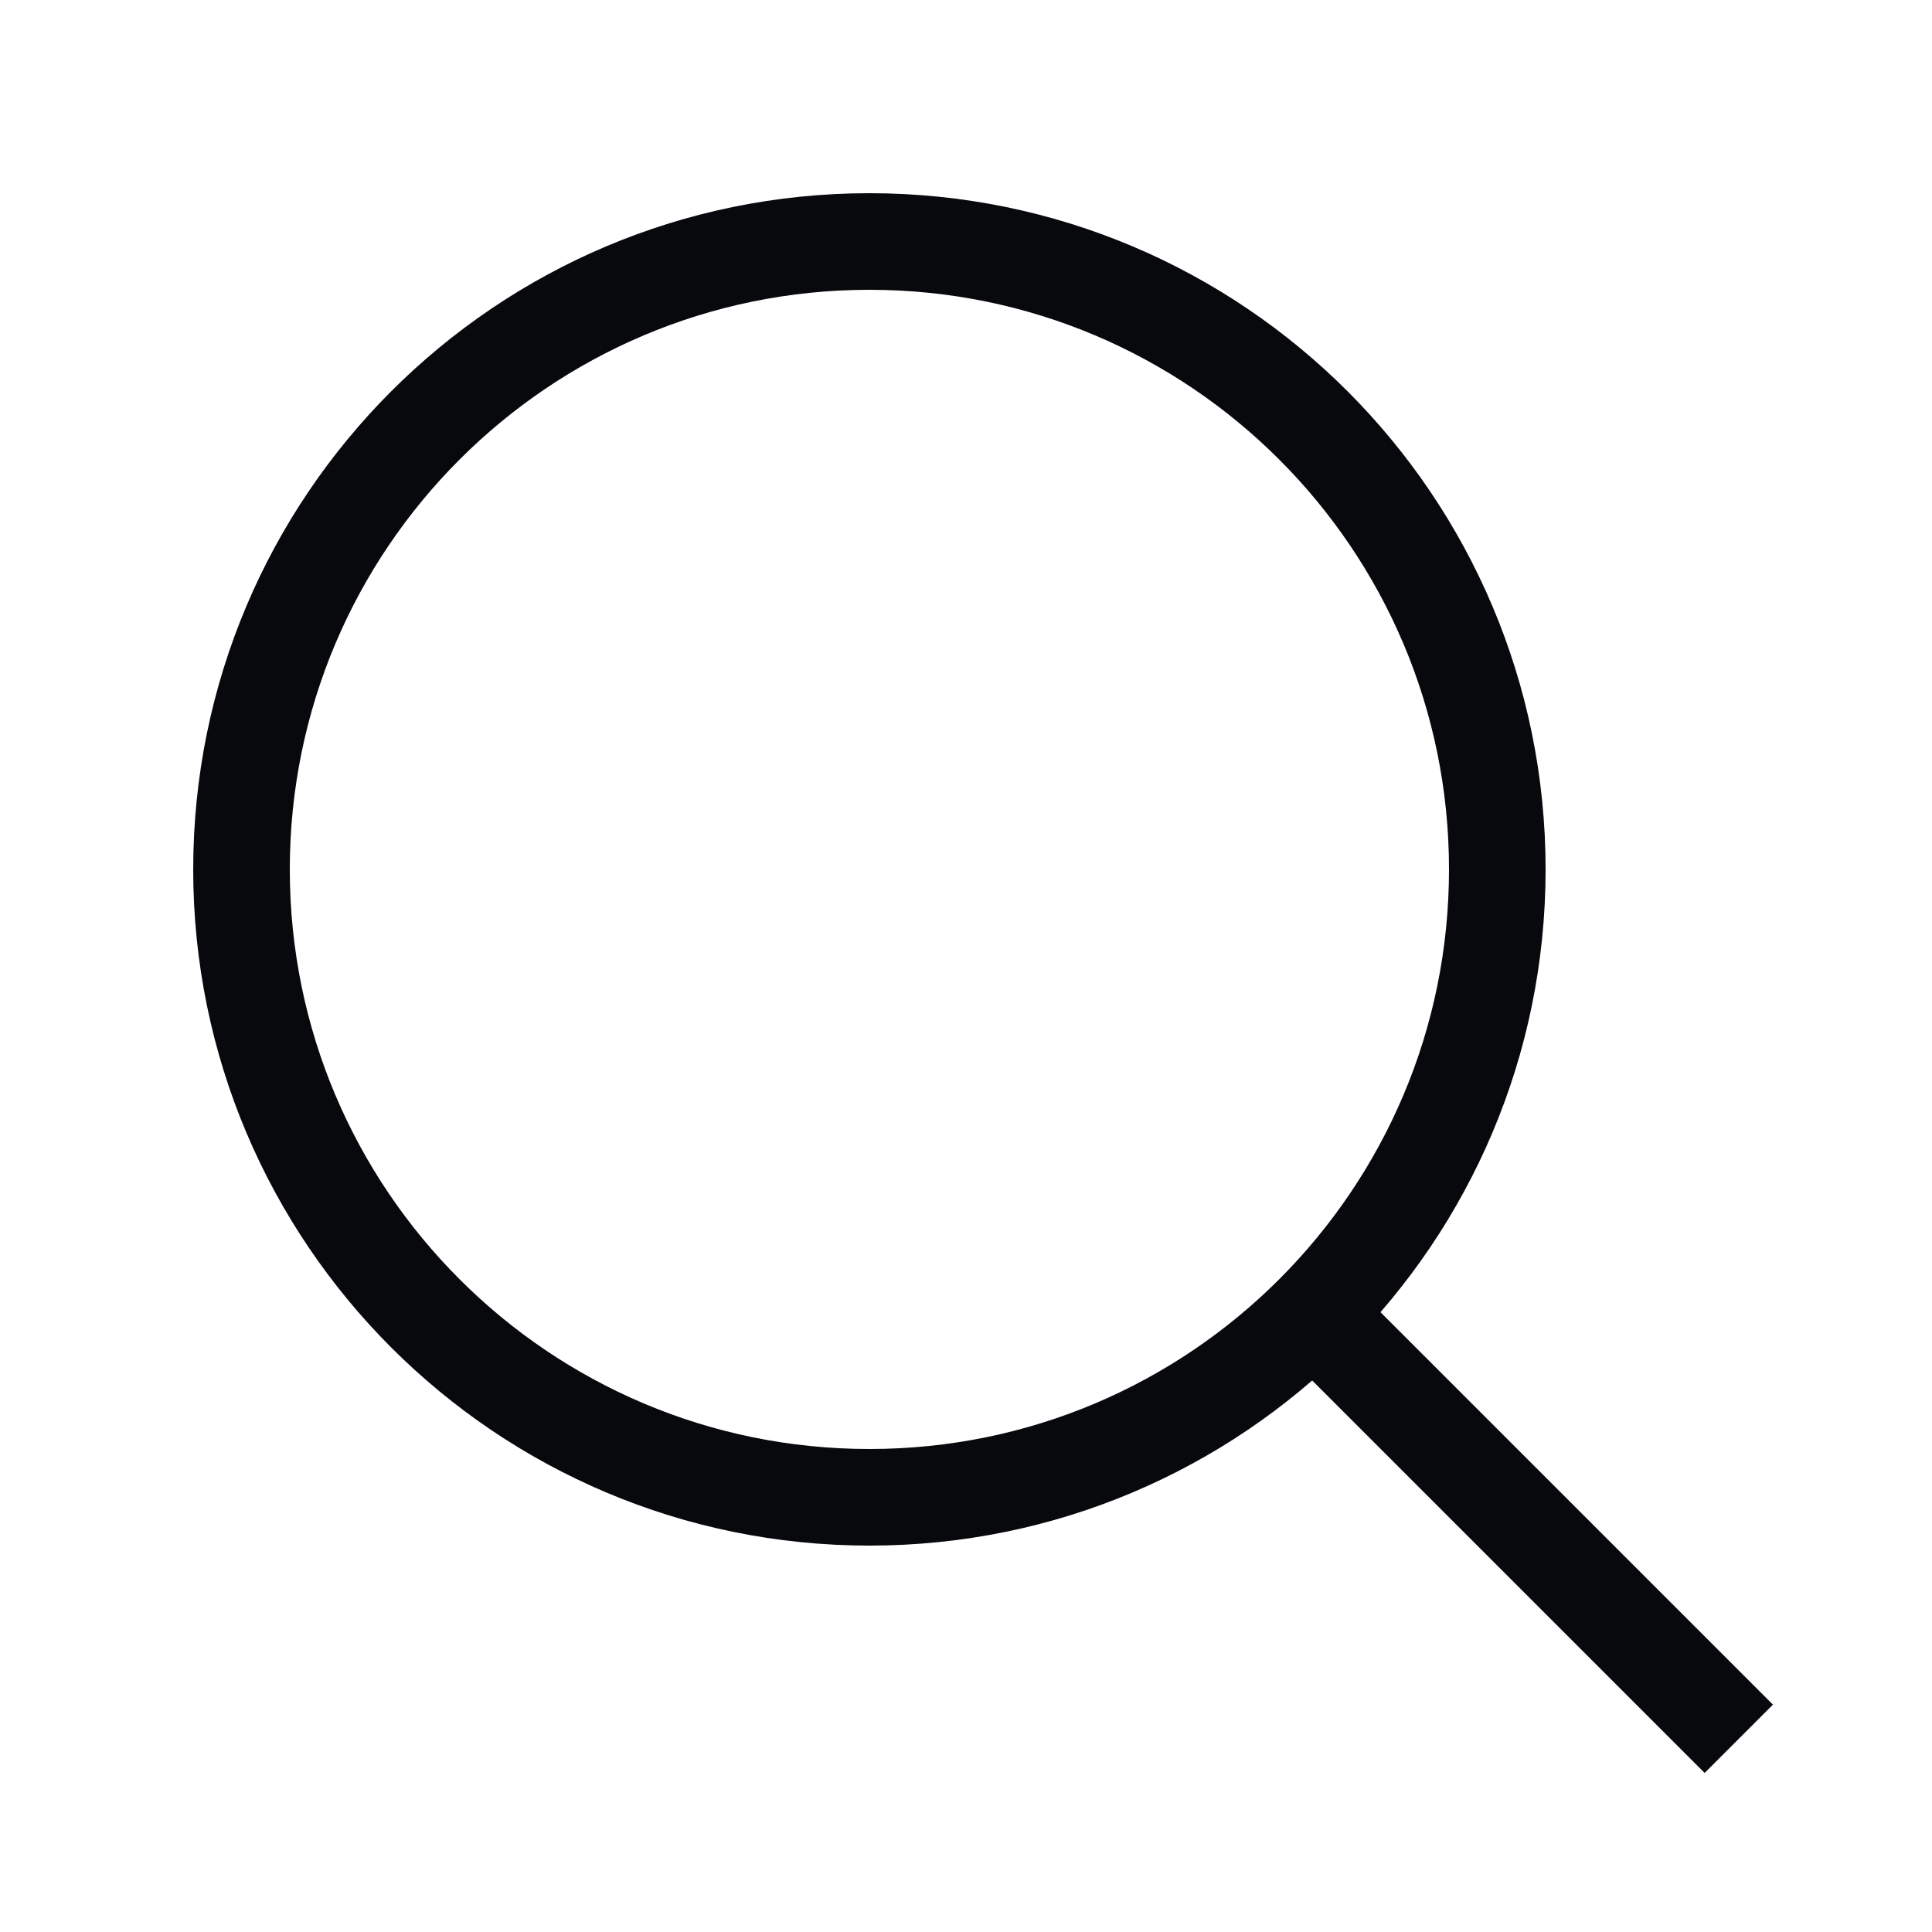
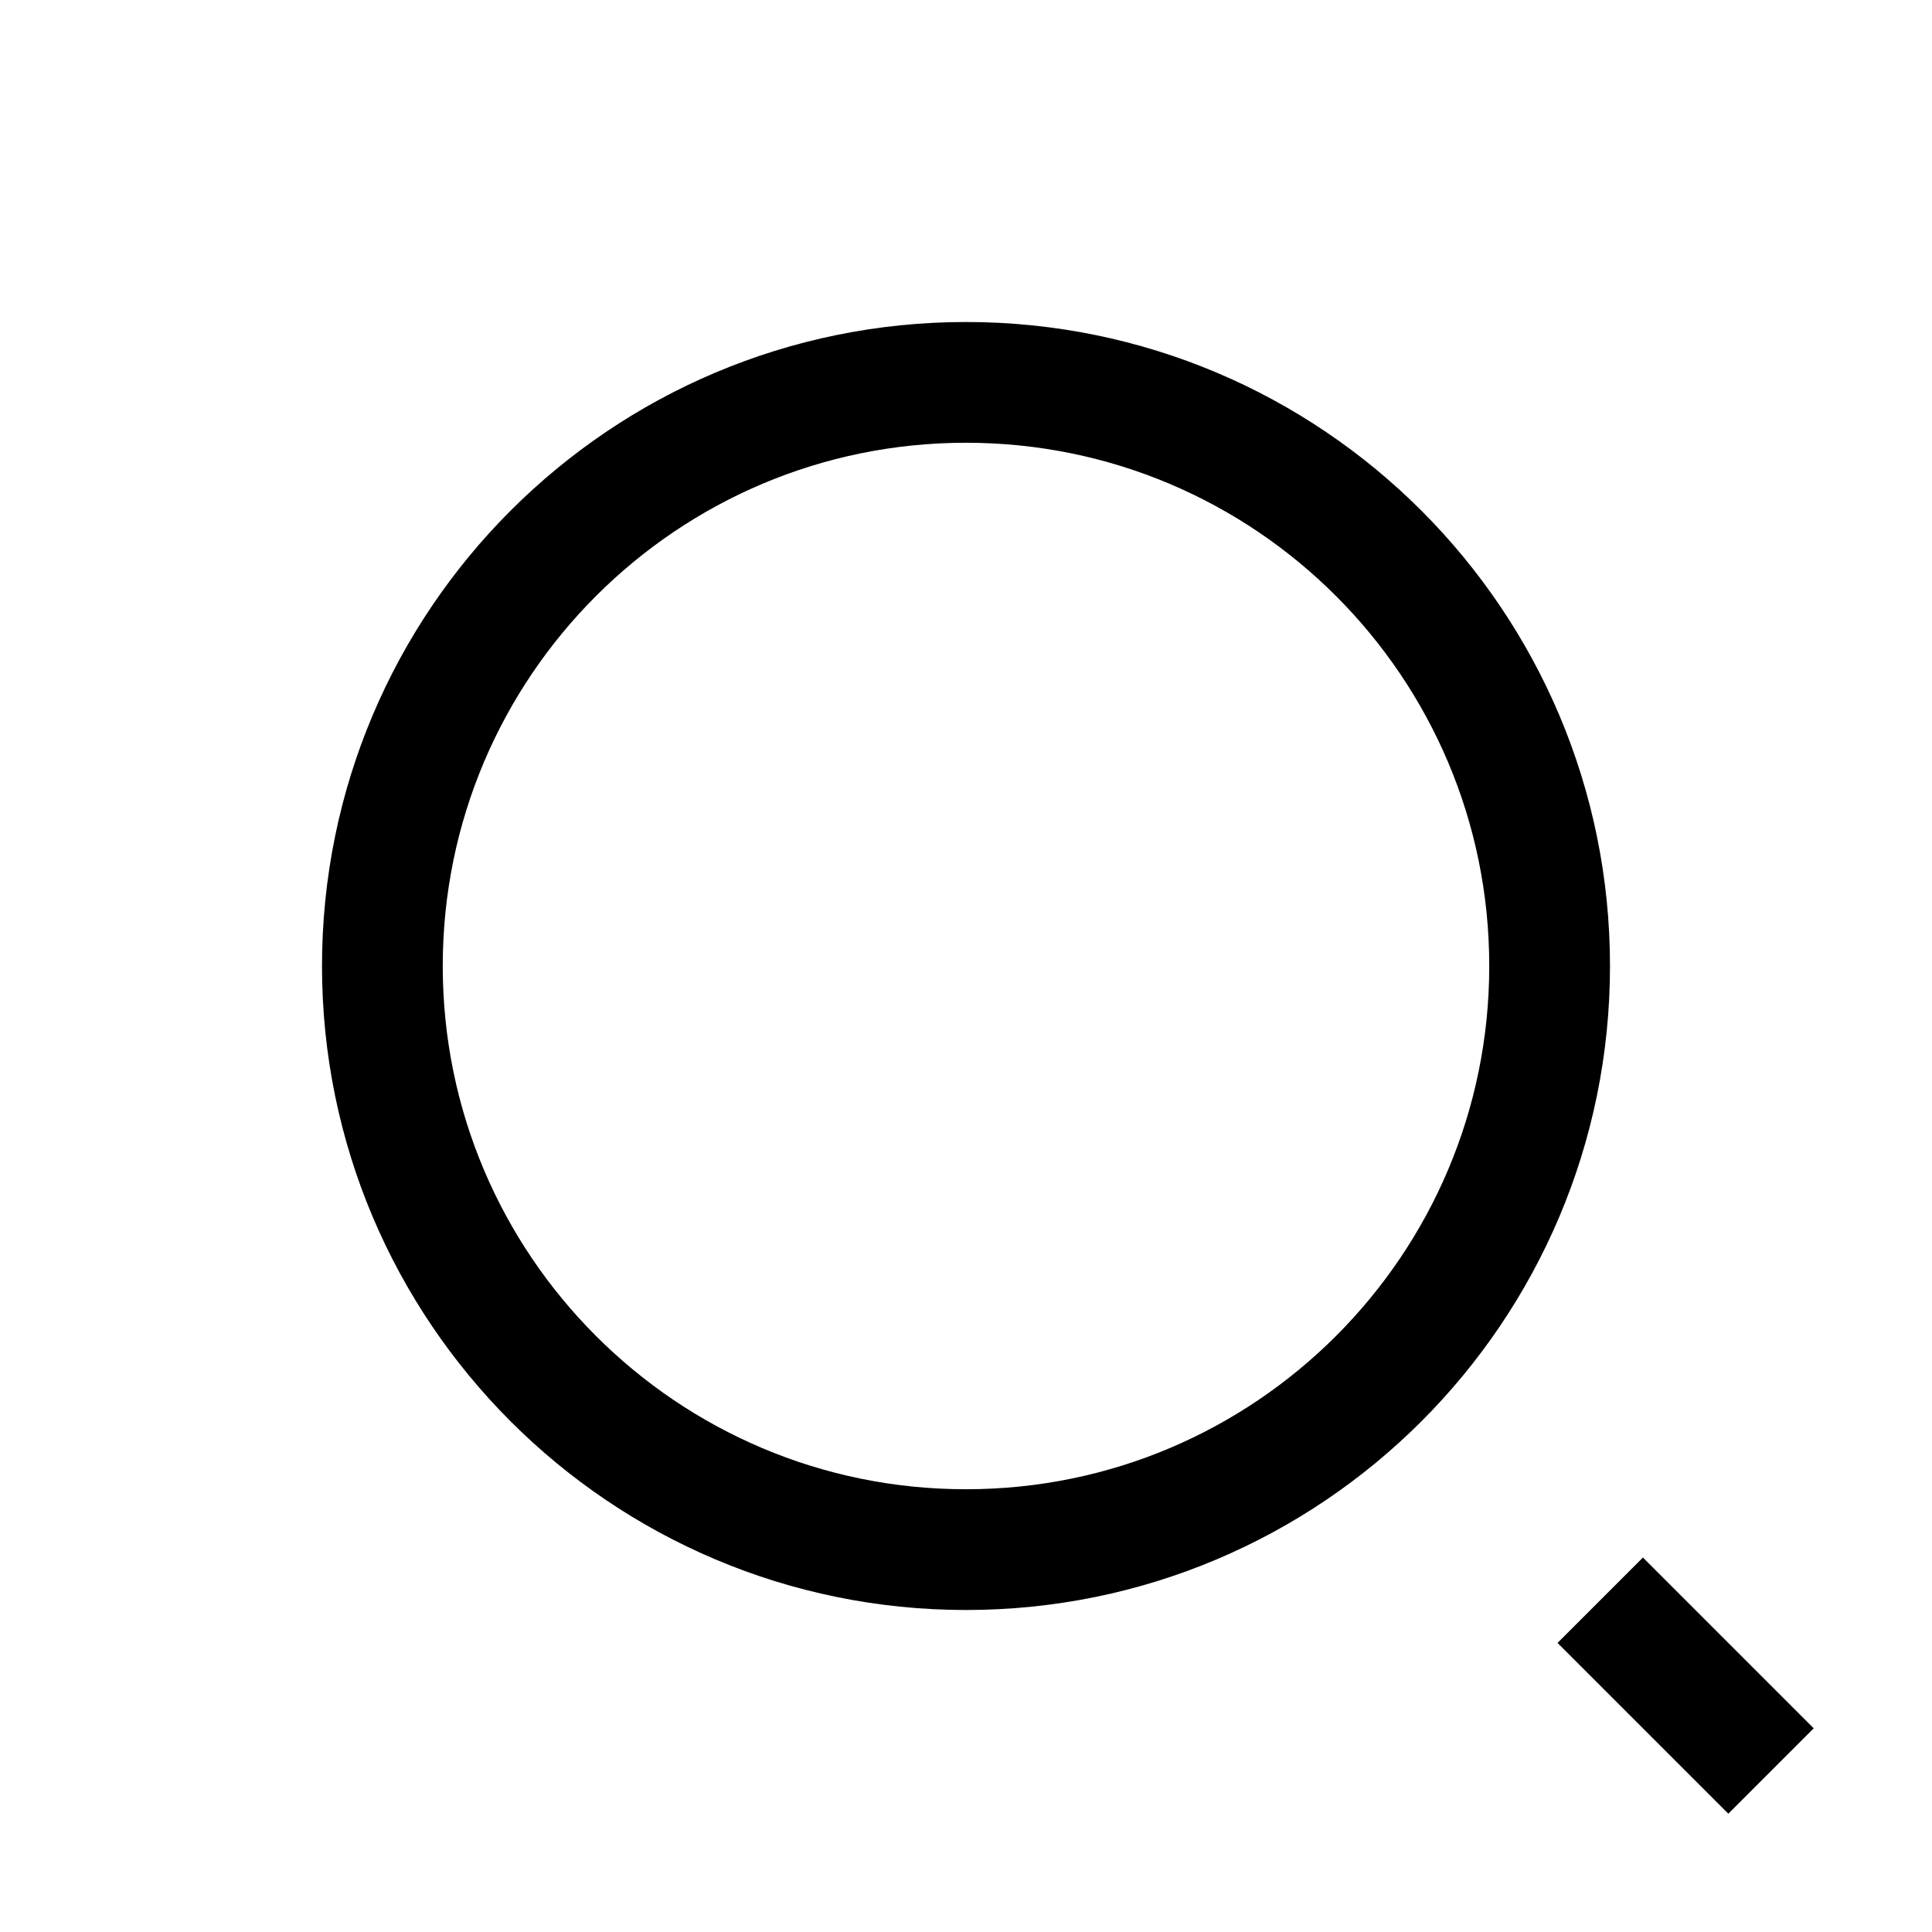
- <svg xmlns="http://www.w3.org/2000/svg" width="20" height="20" viewBox="0 0 20 20" fill="none">
-   <circle cx="9" cy="9" r="6.5" stroke="#07090D" />
-   <path d="M18 18L13.5 13.5" stroke="#07090D" />
+ <svg xmlns="http://www.w3.org/2000/svg" width="24" height="24" viewBox="0 0 24 24" fill="none">
+   <circle cx="12" cy="12" r="7.25" stroke="black" stroke-width="1.5" />
+   <path d="M22 22L18 18" stroke="black" stroke-width="1.5" stroke-dasharray="3 3" />
</svg>
